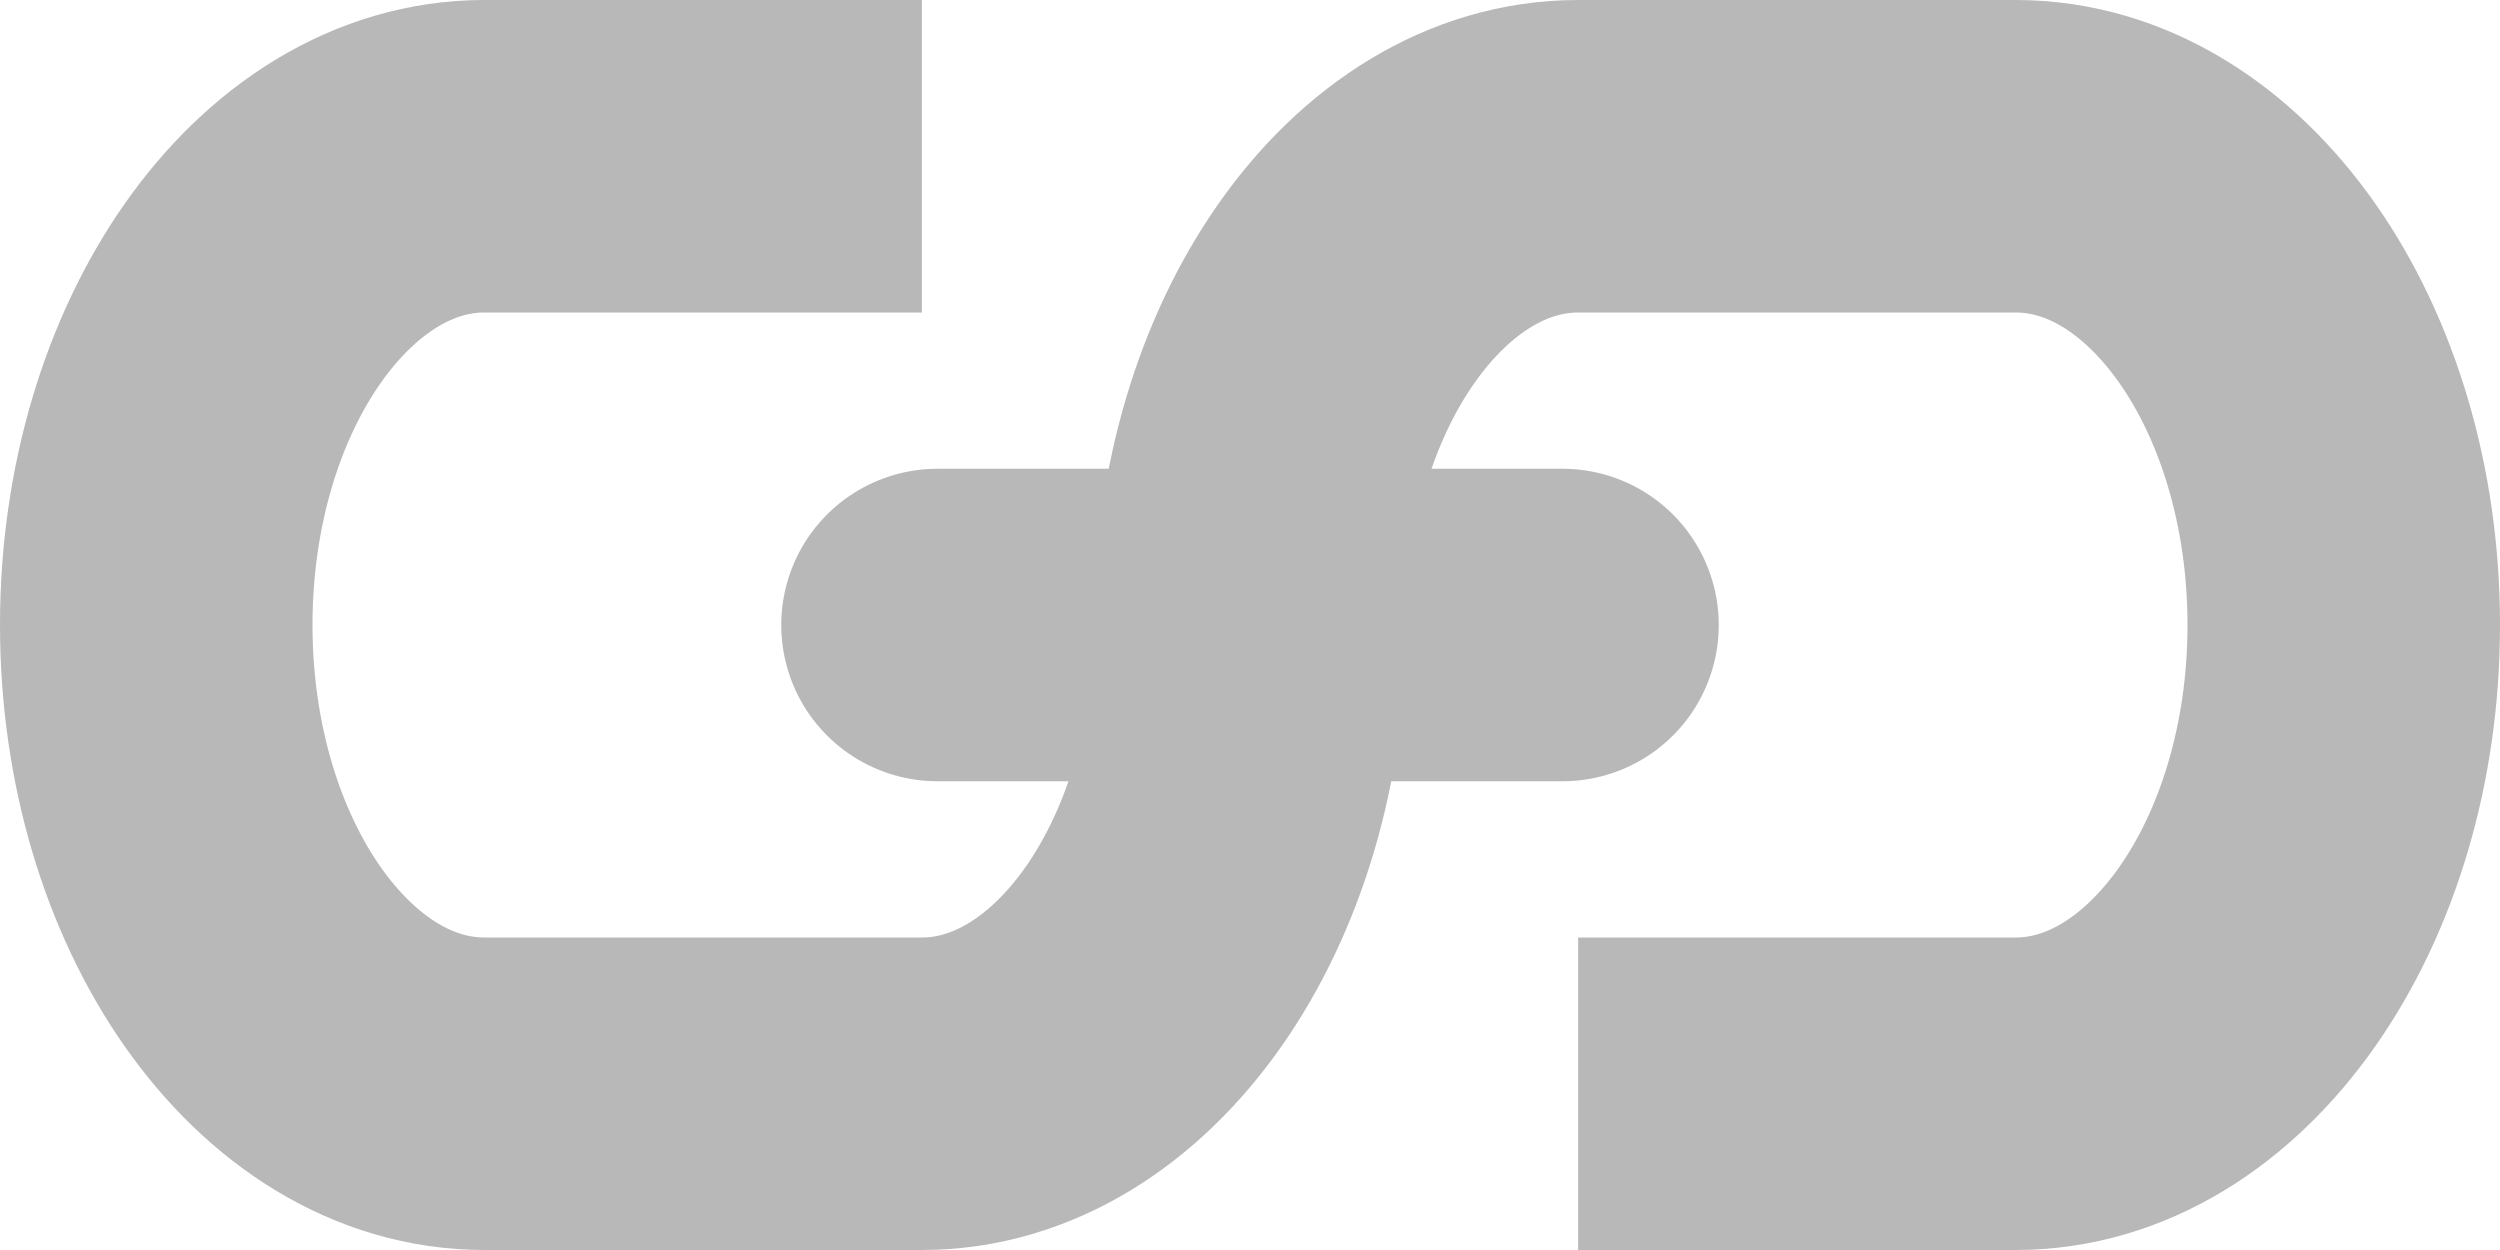
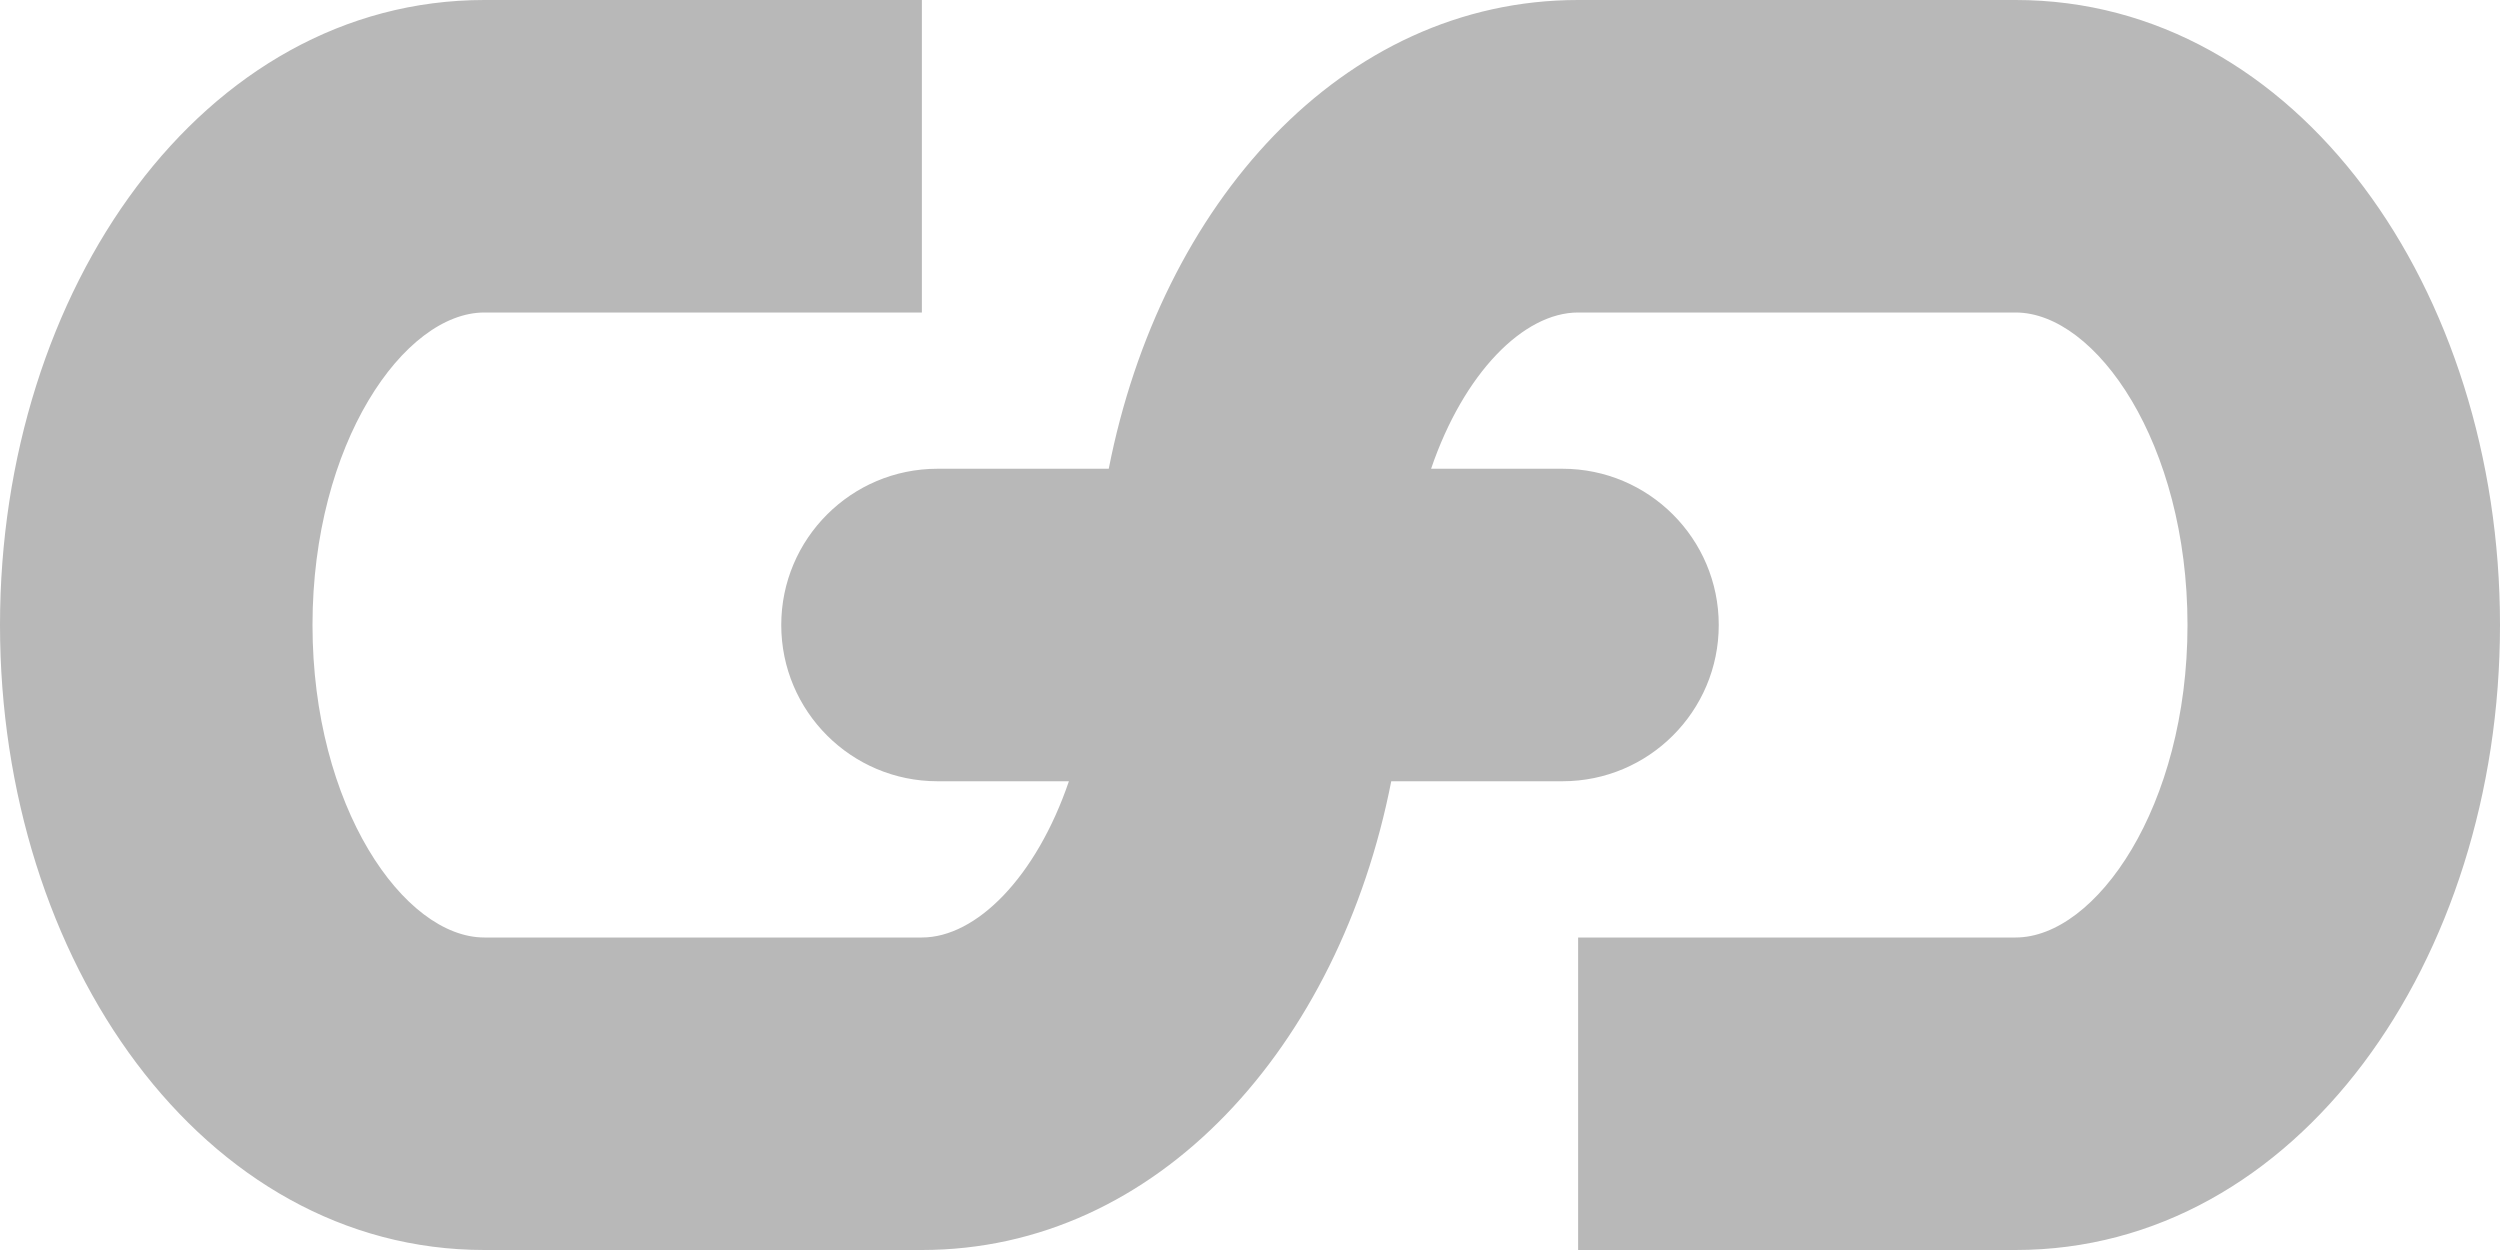
<svg xmlns="http://www.w3.org/2000/svg" width="16px" height="8px" viewBox="0 0 16 8" version="1.1">
  <defs />
-   <g id="Web" stroke="none" stroke-width="1" fill="none" fill-rule="evenodd">
-     <g id="Artboard" transform="translate(-210, -1271)" stroke="#B8B8B8" stroke-width="2">
-       <g id="Case-studies" transform="translate(70, 646)">
-         <g id="item-2" transform="translate(42, 0)">
-           <g id="Title" transform="translate(98, 588)">
-             <g id="Link-icon" transform="translate(1, 38)">
-               <path d="M7,3 L7,3 C7,4.657 6.056,6 4.9,6 L2.1,6 C0.94,6 0,4.653 0,3 L0,3 L0,3 C0,1.343 0.944,0 2.1,0 L4.9,0" id="Rectangle-7" />
-               <path d="M7,3 L7,3 C7,1.343 7.944,0 9.1,0 L11.9,0 C13.06,0 14,1.347 14,3 L14,3 L14,3 C14,4.657 13.056,6 11.9,6 L9.1,6" id="Rectangle-7-Copy" />
-               <path d="M5,3 L9,3" id="Line" stroke-linecap="round" stroke-linejoin="round" />
-             </g>
-           </g>
-         </g>
-       </g>
+   <g id="Icons" stroke="none" stroke-width="1" fill="none" fill-rule="evenodd">
+     <g id="link-icon" fill-rule="nonzero" fill="#B8B8B8">
+       <path d="M8.904,5 C8.572,6.692 7.413,8 5.9,8 L3.1,8 C1.297,8 0,6.146 0,4 C0,1.853 1.299,0 3.1,0 L5.9,0 L5.9,2 L3.1,2 C2.587,2 2,2.837 2,4 C2,5.163 2.586,6 3.1,6 L5.9,6 C6.249,6 6.632,5.613 6.841,5 L6,5 C5.448,5 5,4.552 5,4 C5,3.448 5.448,3 6,3 L7.096,3 C7.428,1.308 8.587,0 10.1,0 L12.9,0 C14.703,0 16,1.854 16,4 C16,6.147 14.701,8 12.9,8 L10.1,8 L10.1,6 L12.9,6 C13.413,6 14,5.163 14,4 C14,2.837 13.414,2 12.9,2 L10.1,2 C9.751,2 9.368,2.387 9.159,3 L10,3 C10.552,3 11,3.448 11,4 C11,4.552 10.552,5 10,5 L8.904,5 L8.904,5 Z" id="Combined-Shape" />
    </g>
  </g>
</svg>
